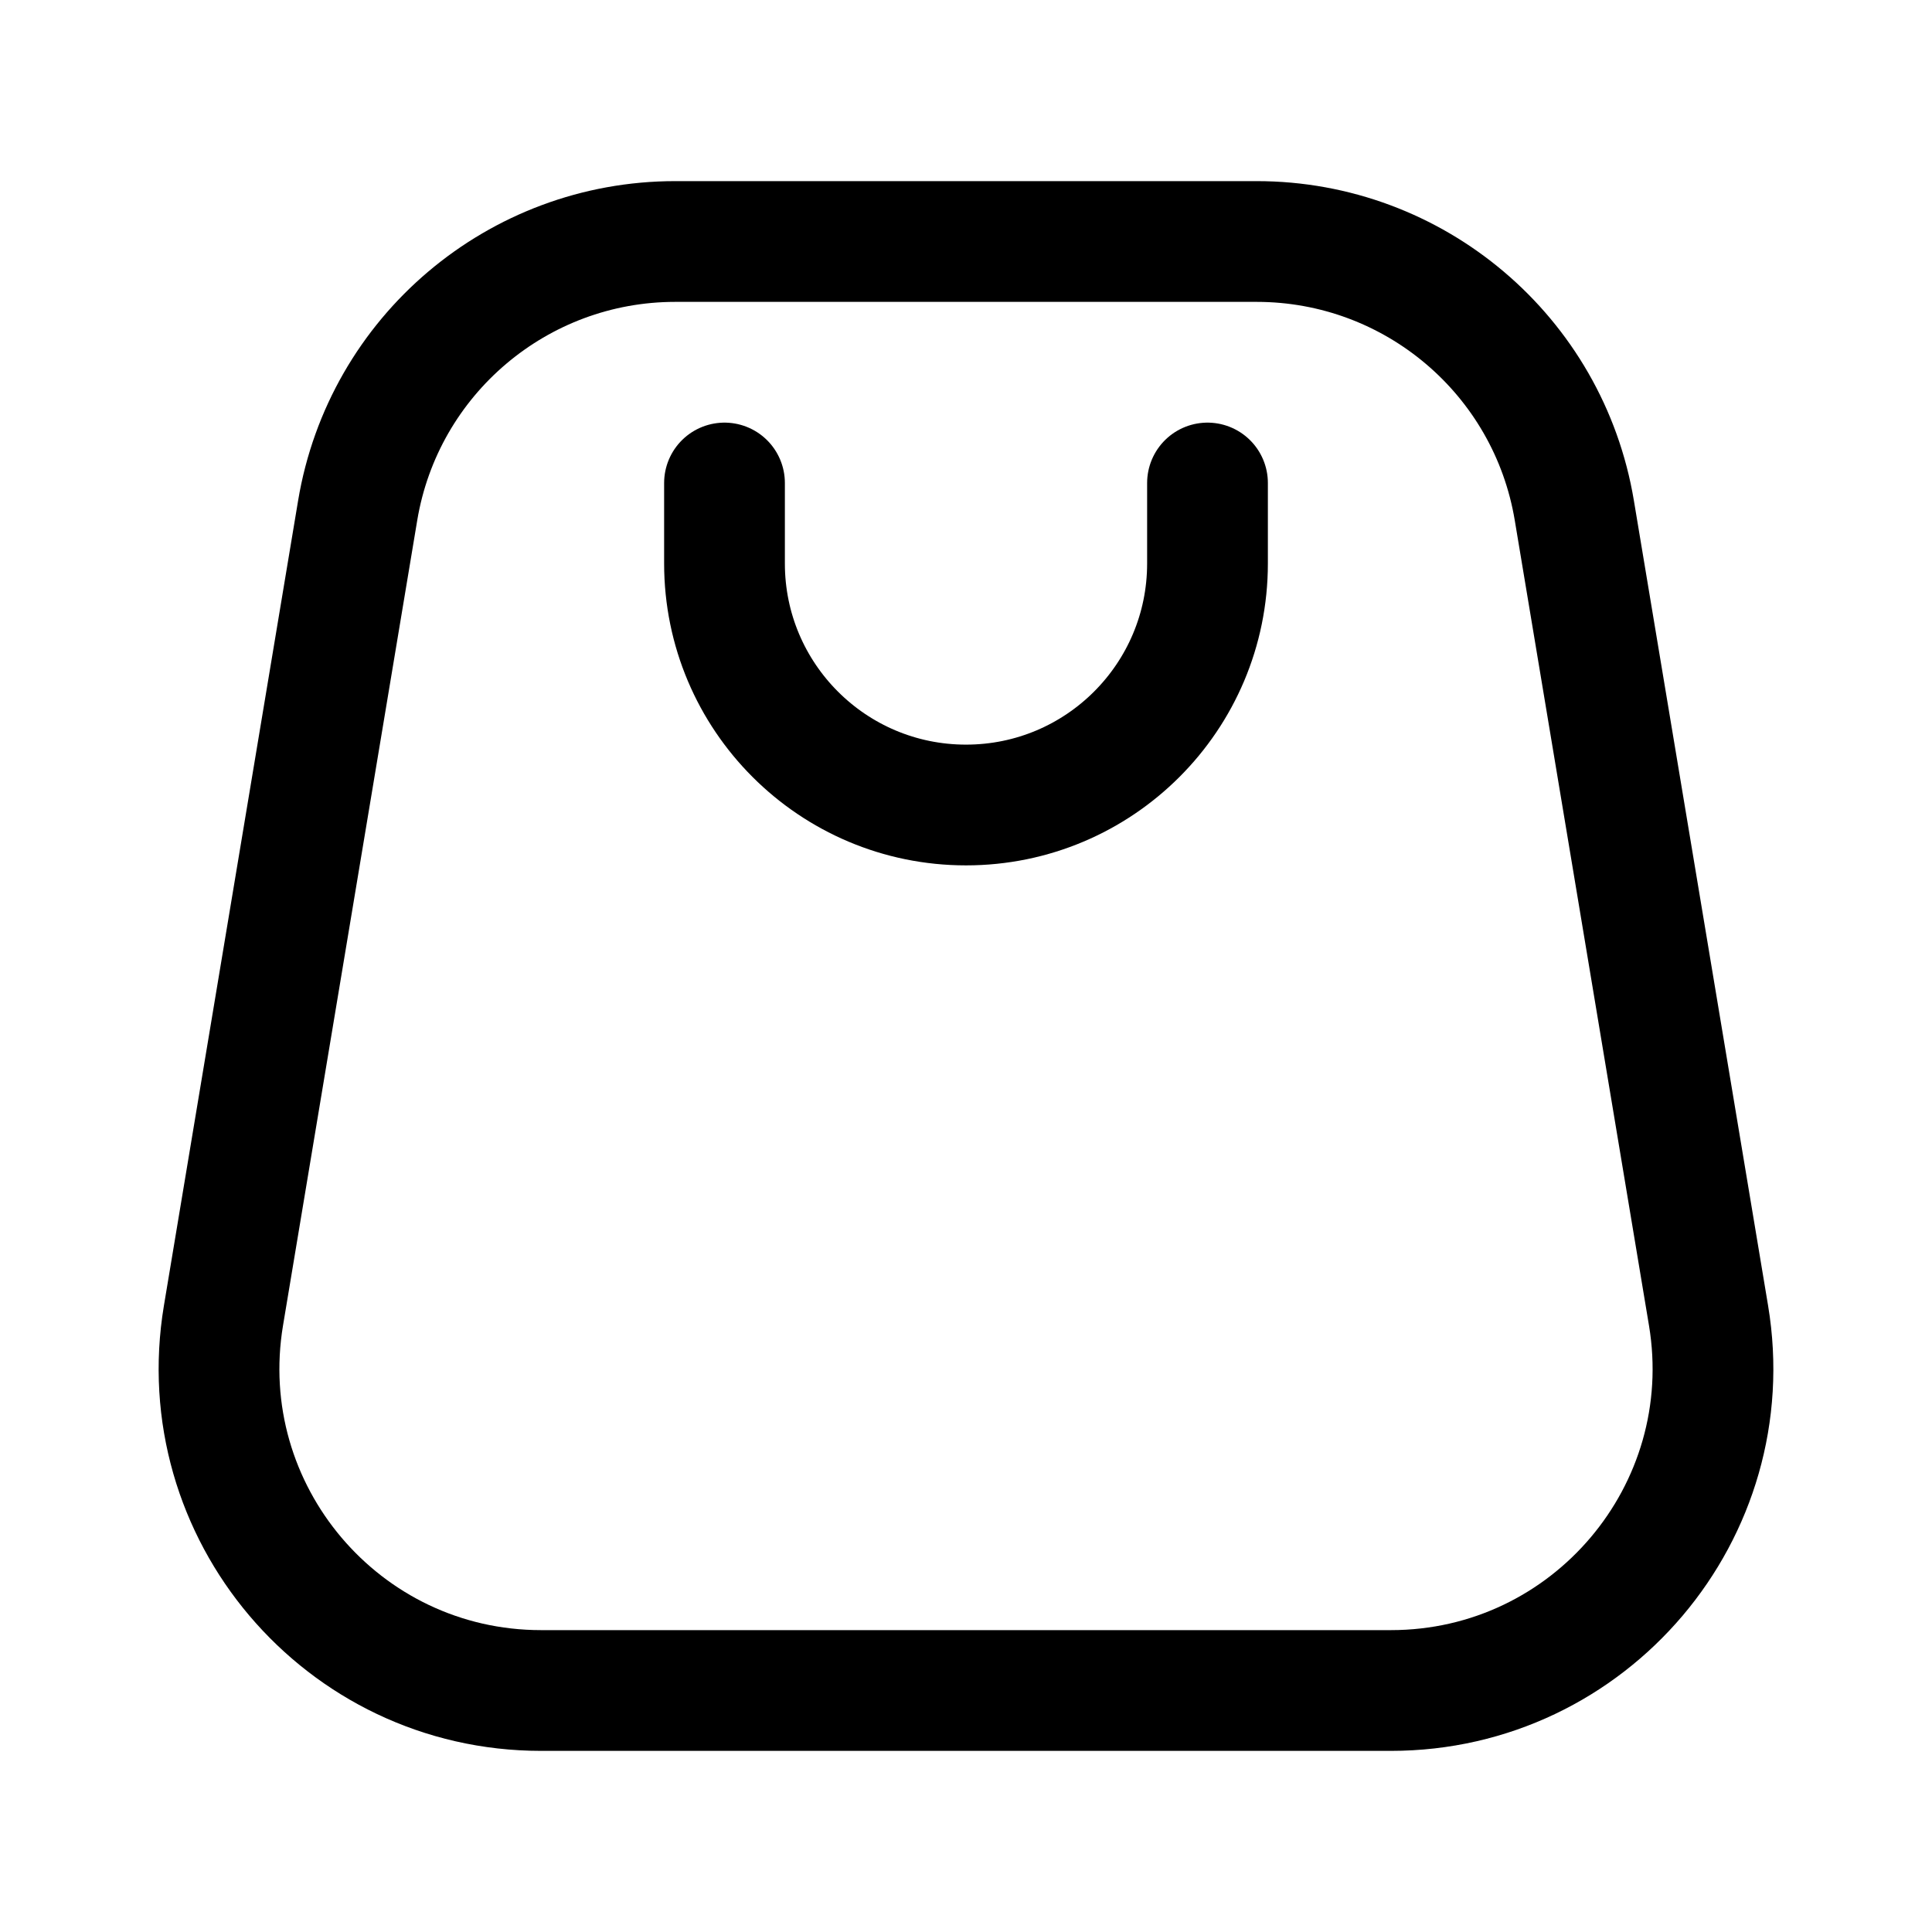
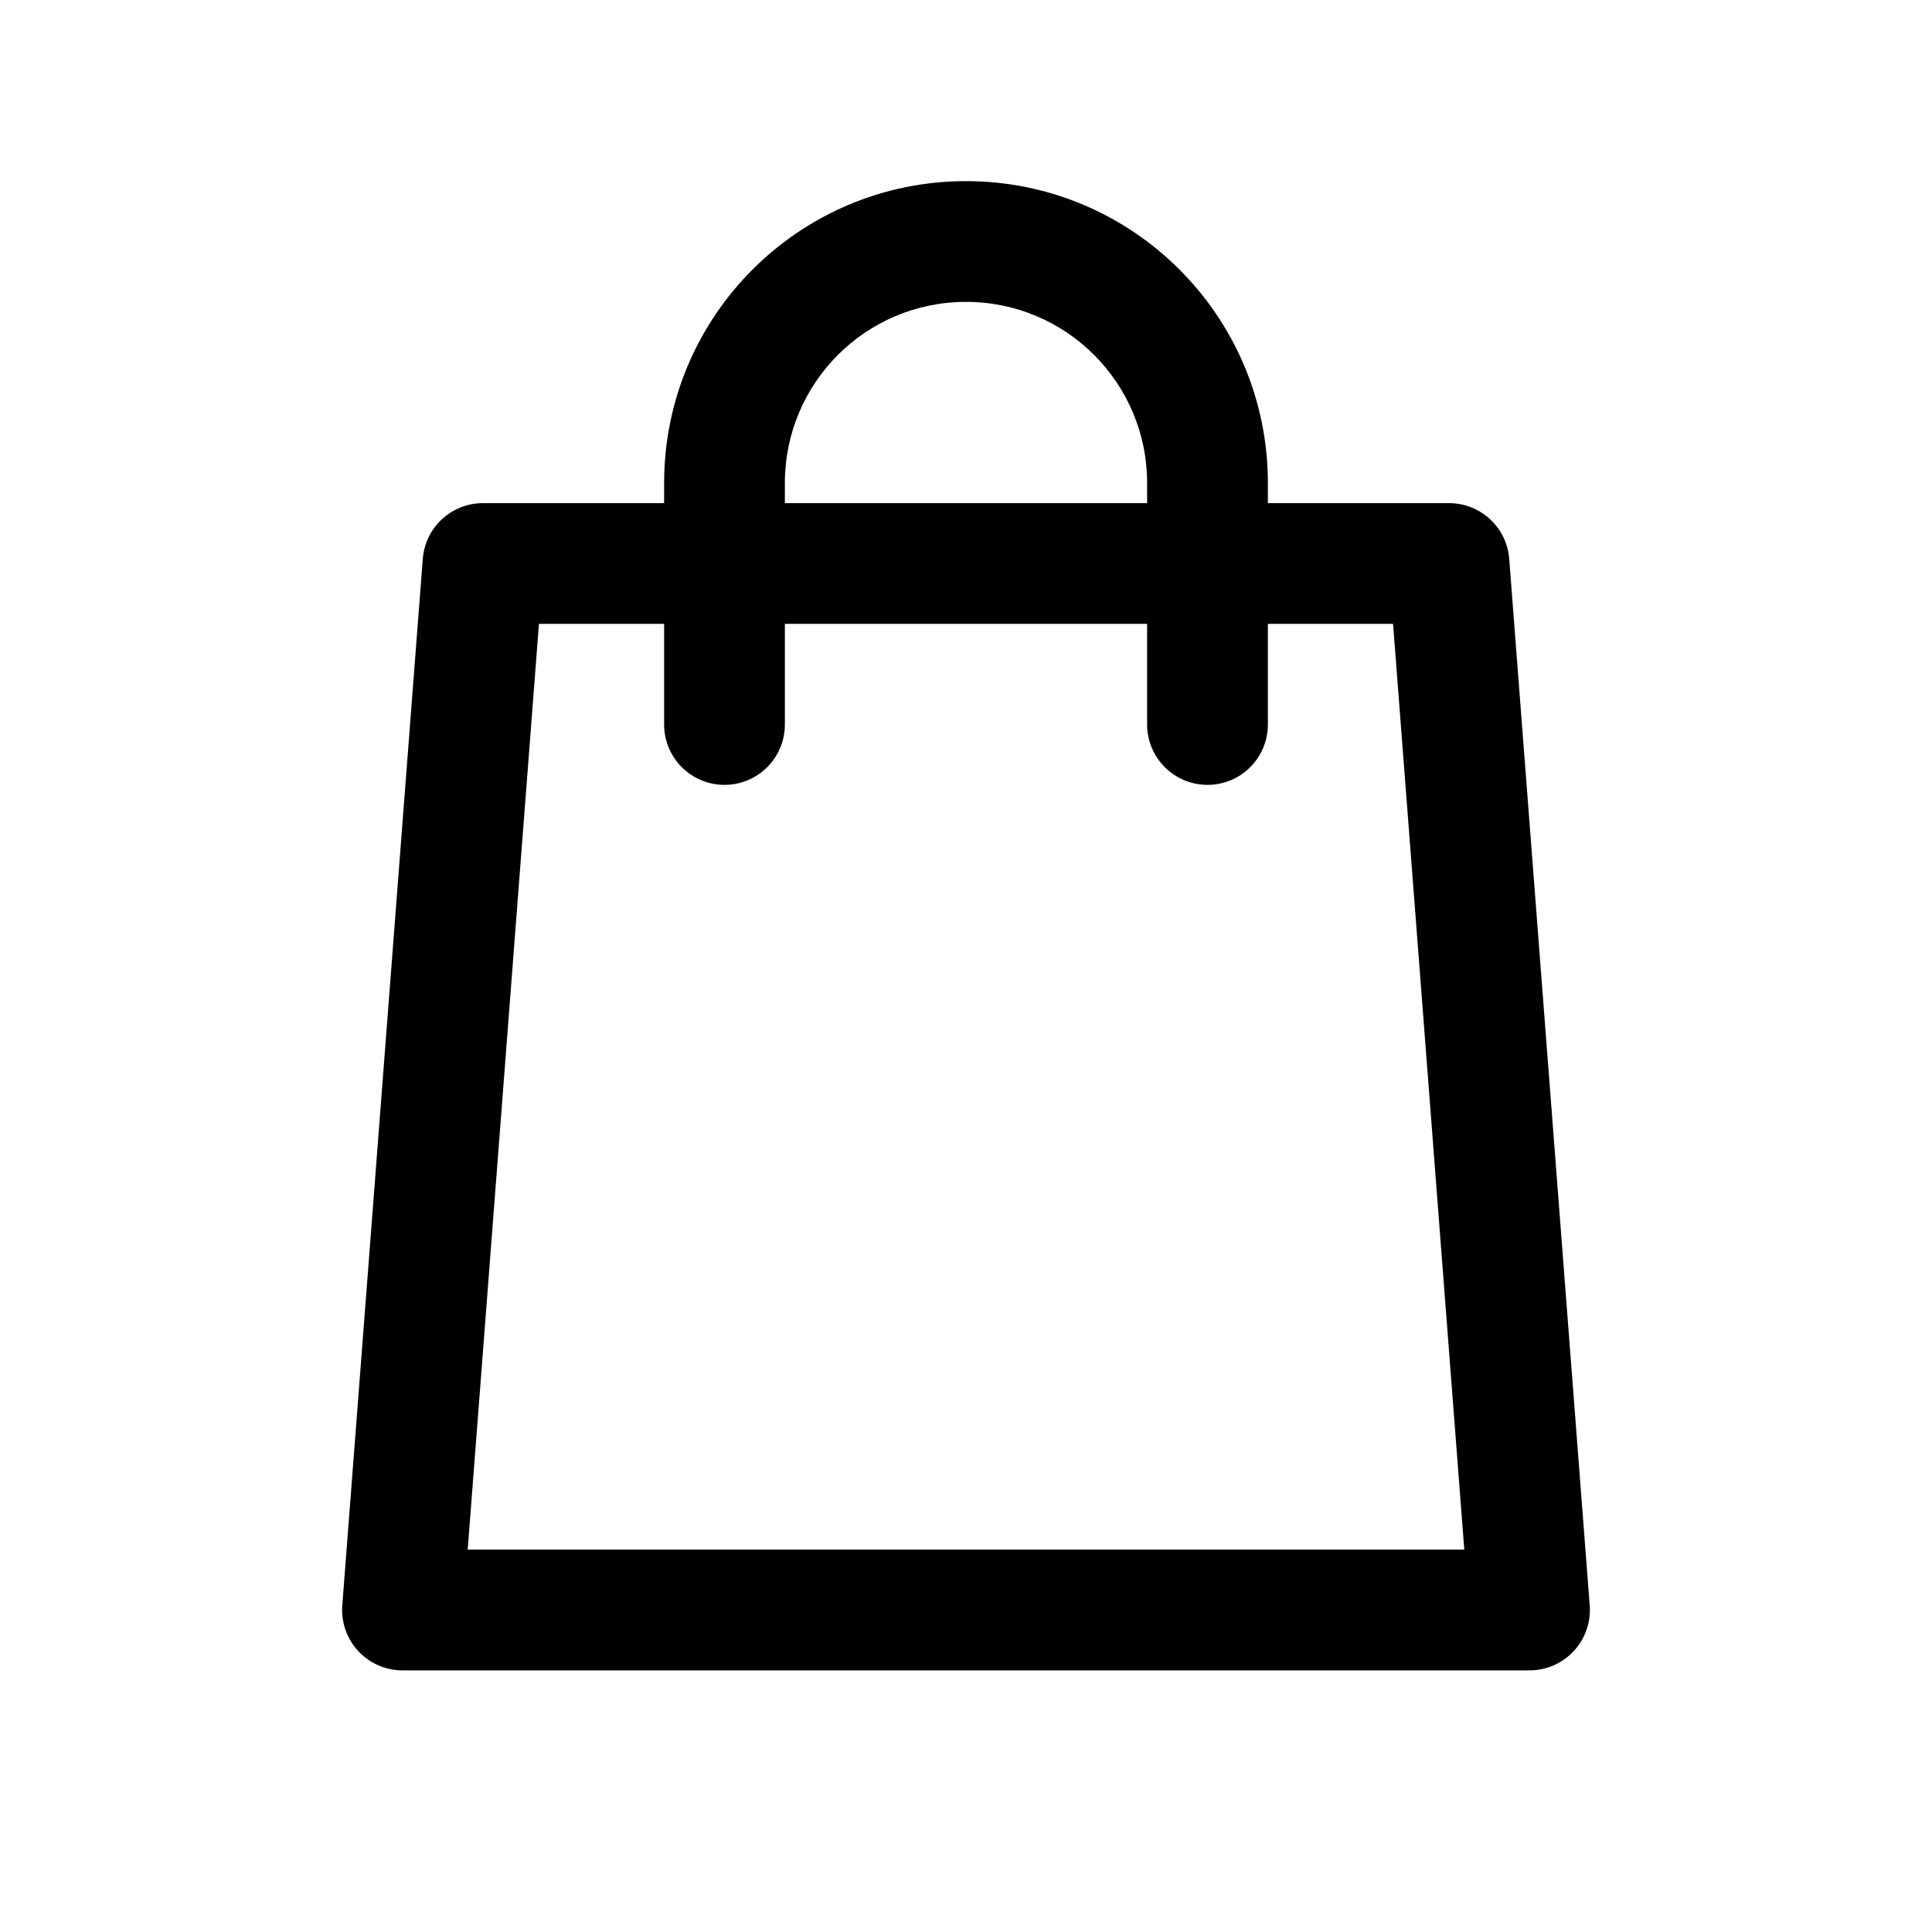
<svg xmlns="http://www.w3.org/2000/svg" width="24" height="24" viewBox="0 0 24 24" fill="none">
-   <path d="M9 6L9 7C9 8.657 10.343 10 12 10C13.657 10 15 8.657 15 7V6" stroke="black" stroke-width="1.5" stroke-linecap="round" stroke-linejoin="round" />
-   <path d="M15.611 3H8.388C6.433 3 4.764 4.414 4.443 6.342L2.776 16.342C2.37 18.78 4.25 21 6.722 21H17.278C19.75 21 21.63 18.78 21.224 16.342L19.557 6.342C19.236 4.414 17.567 3 15.611 3Z" stroke="black" stroke-width="1.5" stroke-linejoin="round" />
+   <path fill-rule="evenodd" clip-rule="evenodd" d="M9.75 6C9.75 4.757 10.757 3.75 12 3.75C13.243 3.75 14.25 4.757 14.25 6V6.25H9.75V6ZM8.25 7.75V9C8.25 9.414 8.586 9.75 9 9.75C9.414 9.75 9.75 9.414 9.75 9V7.75H14.25V9C14.25 9.414 14.586 9.75 15 9.75C15.414 9.75 15.75 9.414 15.75 9V7.75H17.305L18.19 19.25H5.81L6.695 7.75H8.25ZM8.25 6.25V6C8.25 3.929 9.929 2.25 12 2.25C14.071 2.25 15.75 3.929 15.75 6V6.25H18C18.392 6.25 18.718 6.552 18.748 6.942L19.748 19.942C19.764 20.151 19.692 20.356 19.55 20.51C19.408 20.663 19.209 20.75 19 20.75H5C4.791 20.75 4.592 20.663 4.45 20.51C4.308 20.356 4.236 20.151 4.252 19.942L5.252 6.942C5.282 6.552 5.608 6.25 6 6.25H8.25Z" fill="black" />
</svg>
